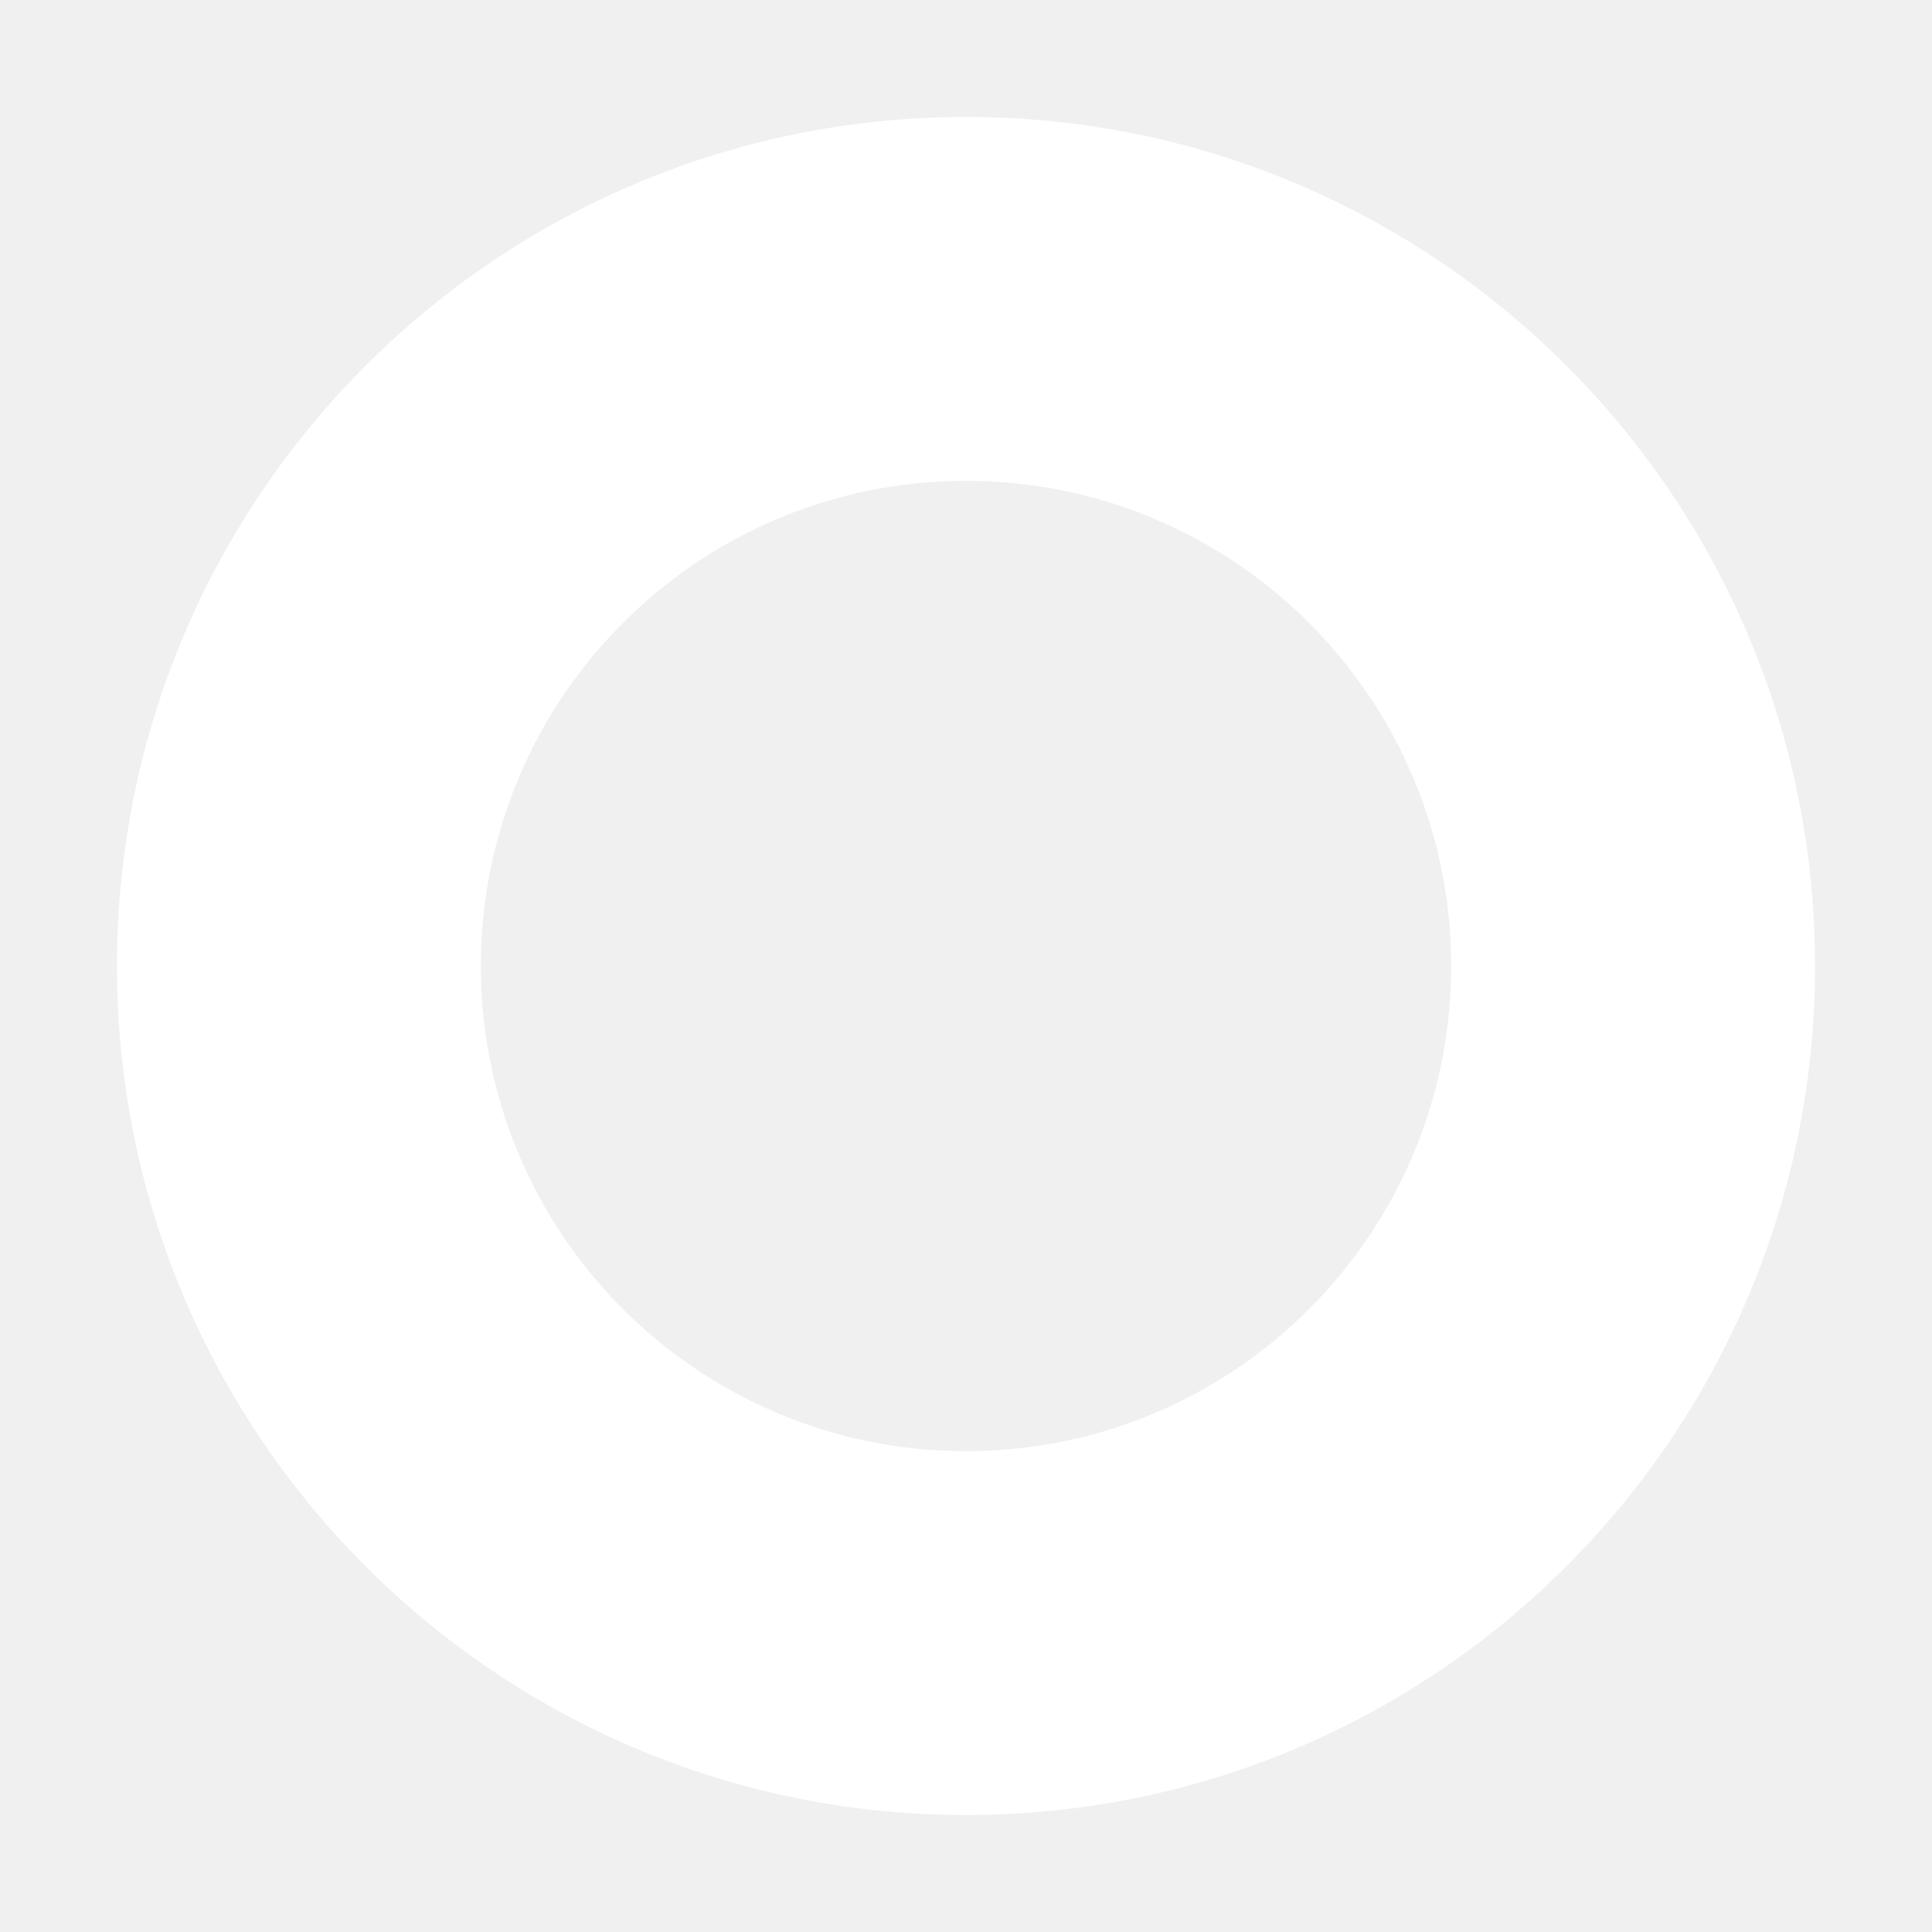
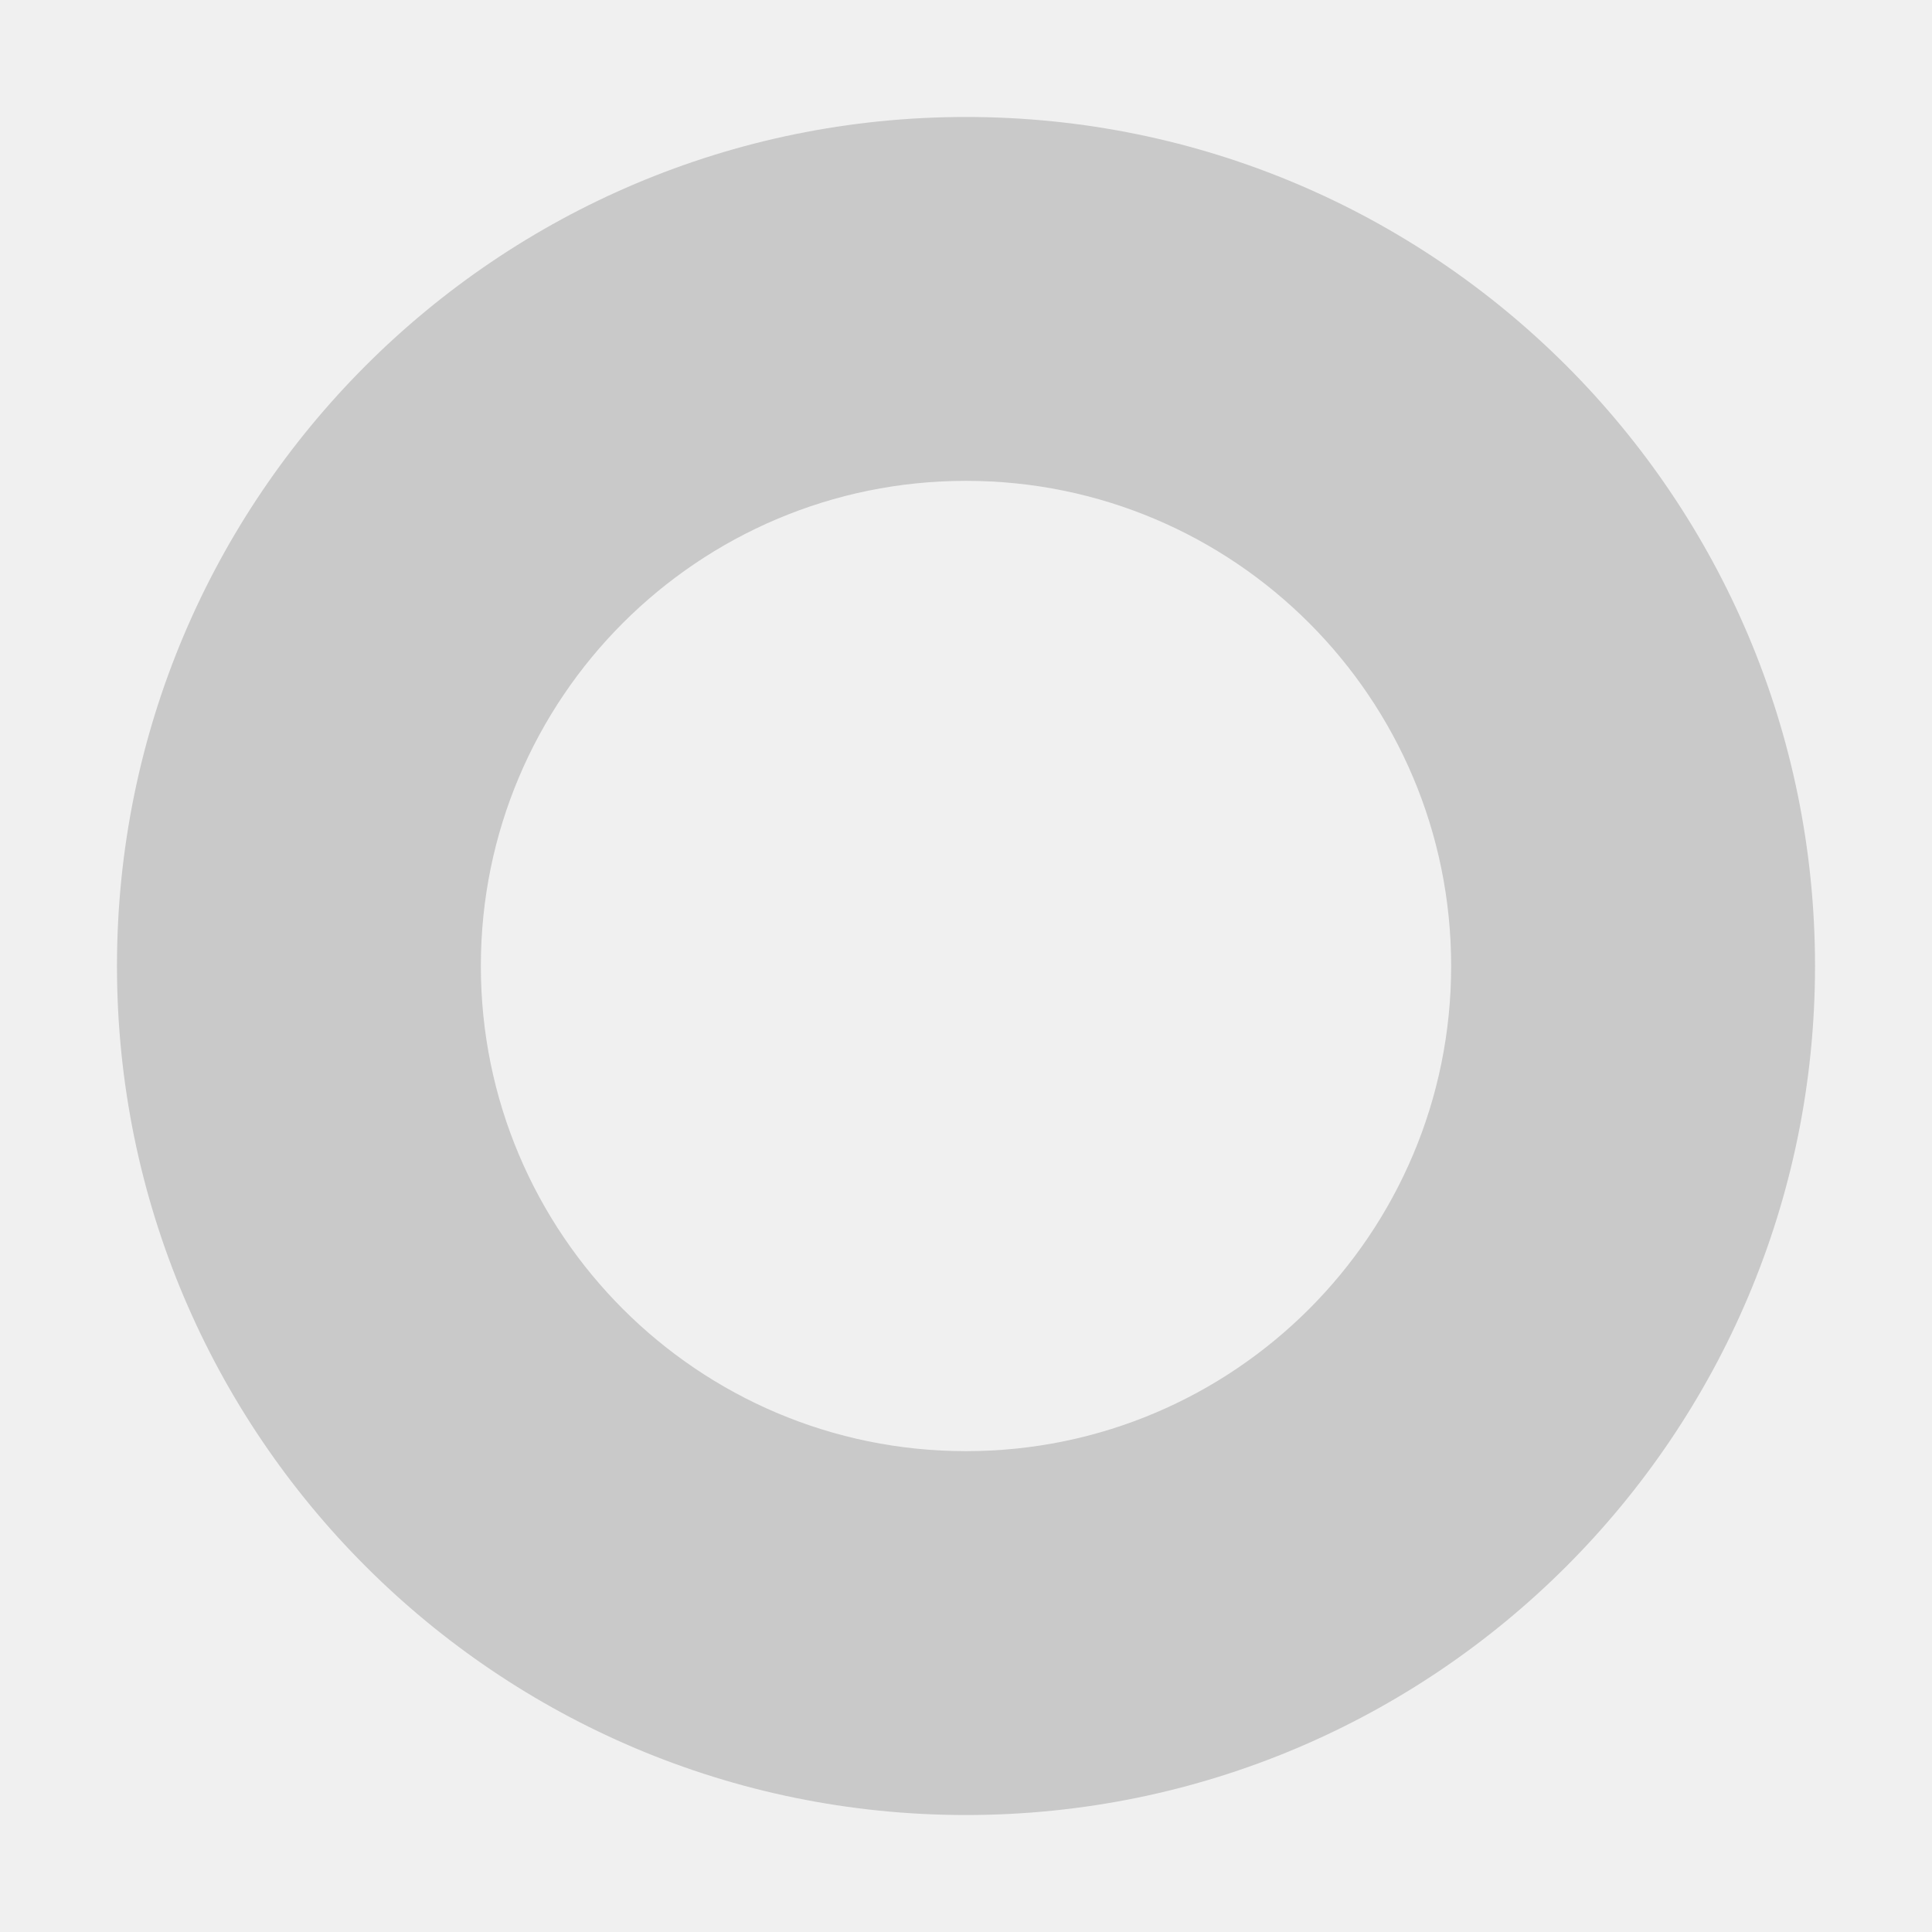
<svg xmlns="http://www.w3.org/2000/svg" width="512" height="512" viewBox="0 0 512 512" fill="none">
-   <path fill-rule="evenodd" clip-rule="evenodd" d="M481 256C481 380.264 380.264 481 256 481C131.736 481 31 380.264 31 256C31 131.736 131.736 31 256 31C380.264 31 481 131.736 481 256ZM384.571 256C384.571 327.008 327.008 384.571 256 384.571C184.992 384.571 127.429 327.008 127.429 256C127.429 184.992 184.992 127.429 256 127.429C327.008 127.429 384.571 184.992 384.571 256Z" fill="white" />
+   <path fill-rule="evenodd" clip-rule="evenodd" d="M481 256C481 380.264 380.264 481 256 481C131.736 481 31 380.264 31 256C31 131.736 131.736 31 256 31C380.264 31 481 131.736 481 256ZM384.571 256C384.571 327.008 327.008 384.571 256 384.571C184.992 384.571 127.429 327.008 127.429 256C127.429 184.992 184.992 127.429 256 127.429C327.008 127.429 384.571 184.992 384.571 256Z" fill="#c9c9c9" />
</svg>
